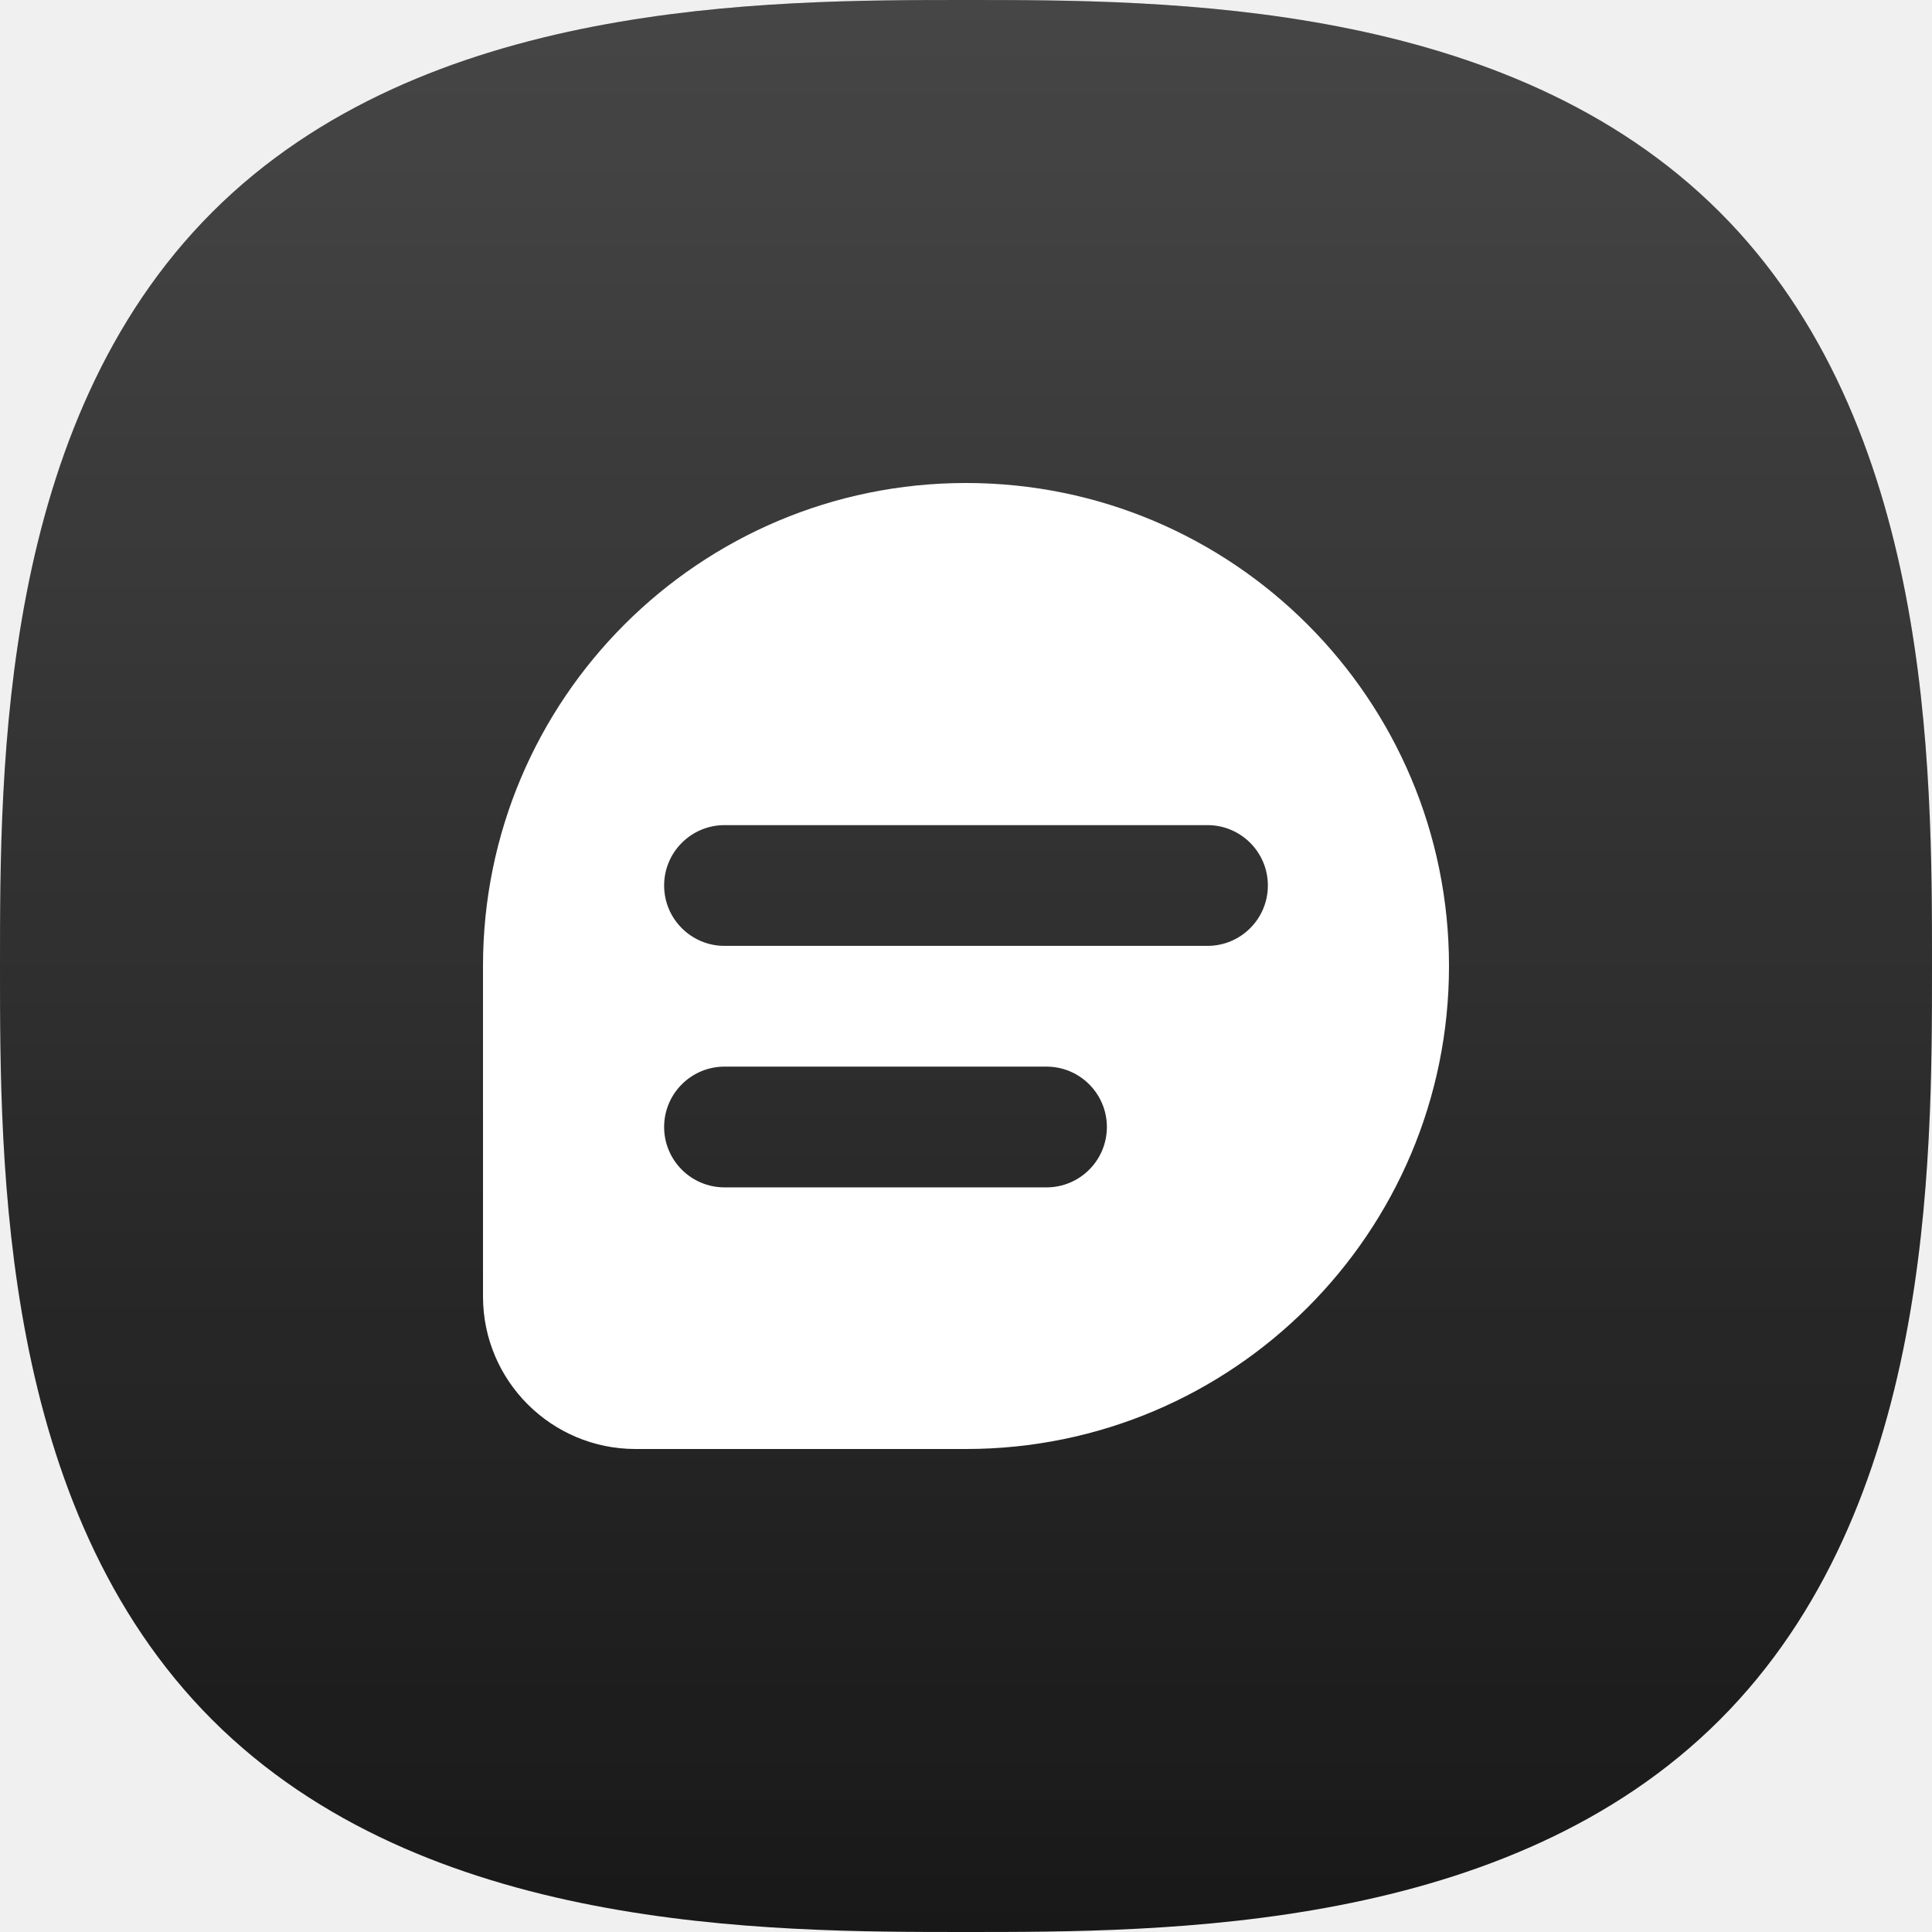
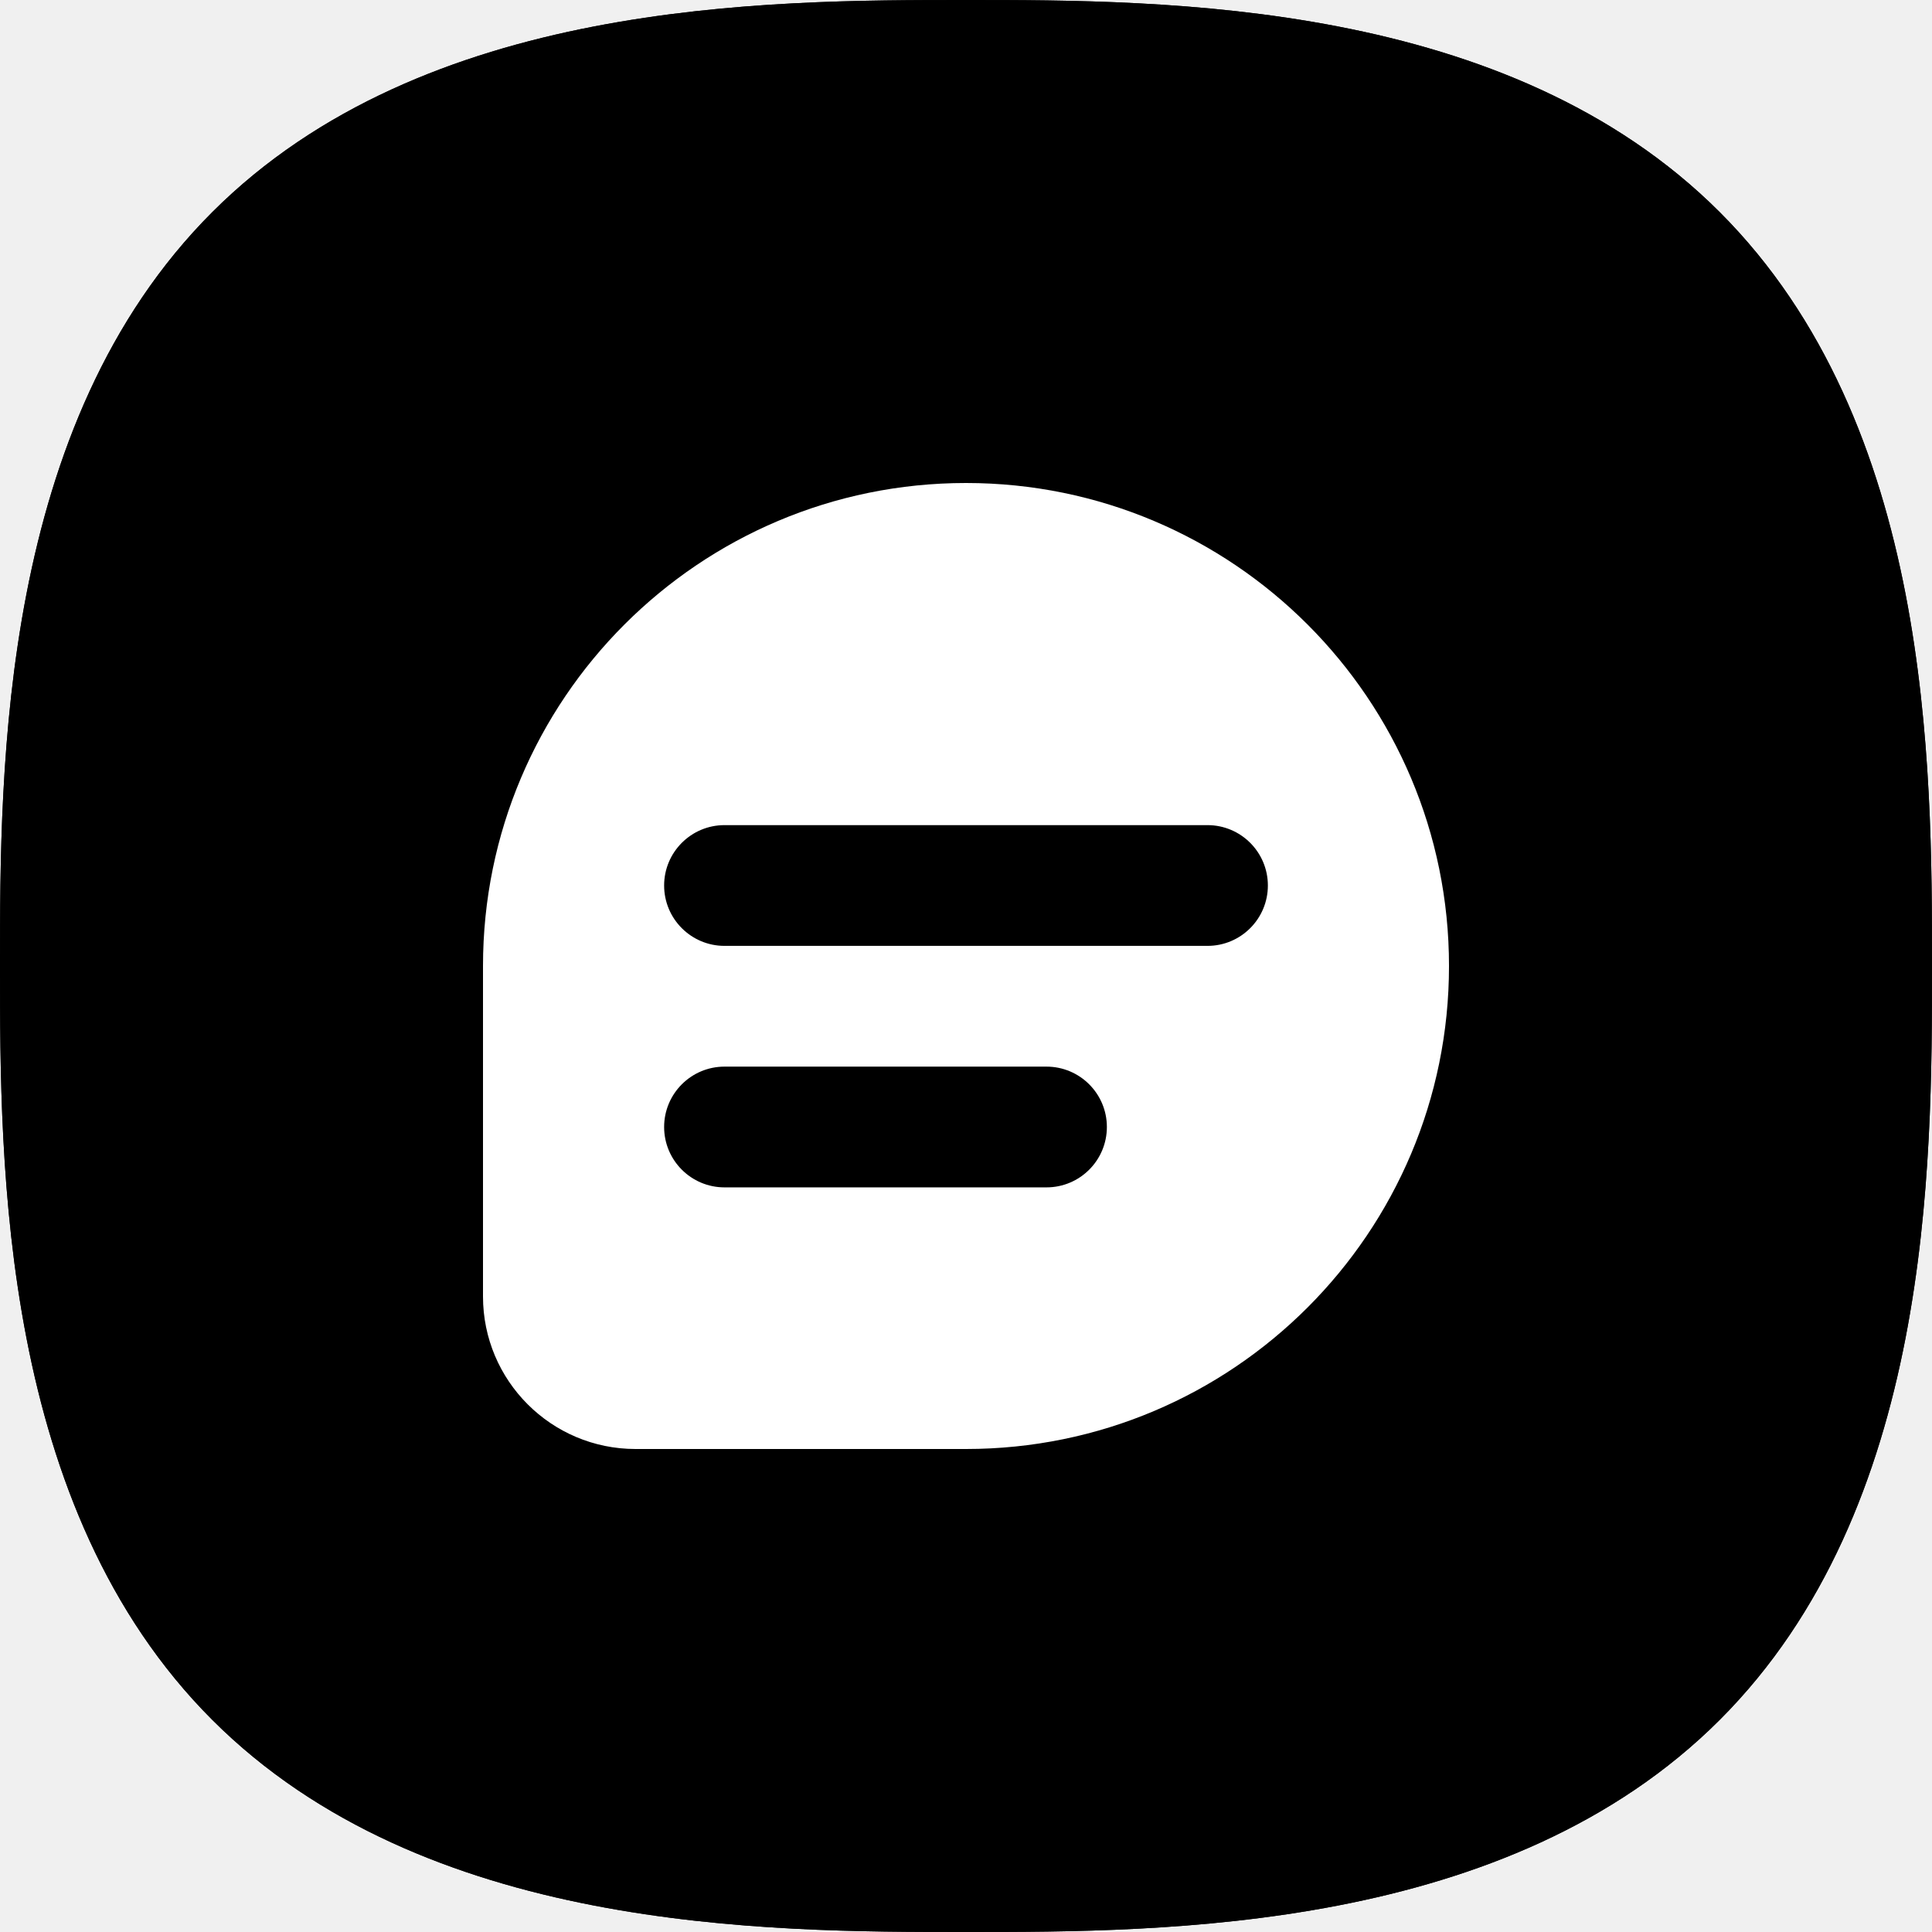
<svg xmlns="http://www.w3.org/2000/svg" width="48" height="48" viewBox="0 0 48 48" fill="none">
  <path d="M24 0C28.971 0 37.456 0 42.728 5.272C48 10.544 48 19.029 48 24C48 28.971 48 37.456 42.728 42.728C37.456 48 28.971 48 24 48C19.029 48 10.544 48 5.272 42.728C0 37.456 0 28.971 0 24H0C0 19.029 0 10.544 5.272 5.272C10.544 0 19.029 0 24 0V0Z" fill="#181818" />
-   <path d="M24 0C28.971 0 37.456 0 42.728 5.272C48 10.544 48 19.029 48 24C48 28.971 48 37.456 42.728 42.728C37.456 48 28.971 48 24 48C19.029 48 10.544 48 5.272 42.728C0 37.456 0 28.971 0 24H0C0 19.029 0 10.544 5.272 5.272C10.544 0 19.029 0 24 0V0Z" fill="url(#paint0_linear_378_4278)" fill-opacity="0.2" />
+   <path d="M24 0C28.971 0 37.456 0 42.728 5.272C48 10.544 48 19.029 48 24C48 28.971 48 37.456 42.728 42.728C37.456 48 28.971 48 24 48C19.029 48 10.544 48 5.272 42.728C0 37.456 0 28.971 0 24H0C0 19.029 0 10.544 5.272 5.272C10.544 0 19.029 0 24 0V0Z" fill="url(#paint0_linear_378_4278)" fillOpacity="0.2" />
  <path fill-rule="evenodd" clip-rule="evenodd" d="M12 24C12 17.373 17.373 12 24 12C30.627 12 36 17.373 36 24C36 30.627 30.627 36 24 36H15.79C13.697 36 12 34.303 12 32.211V24ZM16.5 22C16.5 21.172 17.172 20.5 18 20.5H30C30.828 20.5 31.5 21.172 31.5 22C31.5 22.828 30.828 23.5 30 23.5H18C17.172 23.5 16.5 22.828 16.5 22ZM18 26.5C17.172 26.5 16.5 27.172 16.5 28C16.5 28.828 17.172 29.5 18 29.5H26C26.828 29.5 27.5 28.828 27.5 28C27.5 27.172 26.828 26.5 26 26.5H18Z" fill="white" />
  <defs>
    <linearGradient id="paint0_linear_378_4278" x1="24" y1="0" x2="24" y2="48" gradientUnits="userSpaceOnUse">
-       <stop stop-color="white" />
-       <stop offset="1" stop-color="white" stop-opacity="0" />
+       <stop stopColor="white" />
+       <stop offset="1" stopColor="white" stopOpacity="0" />
    </linearGradient>
  </defs>
</svg>
